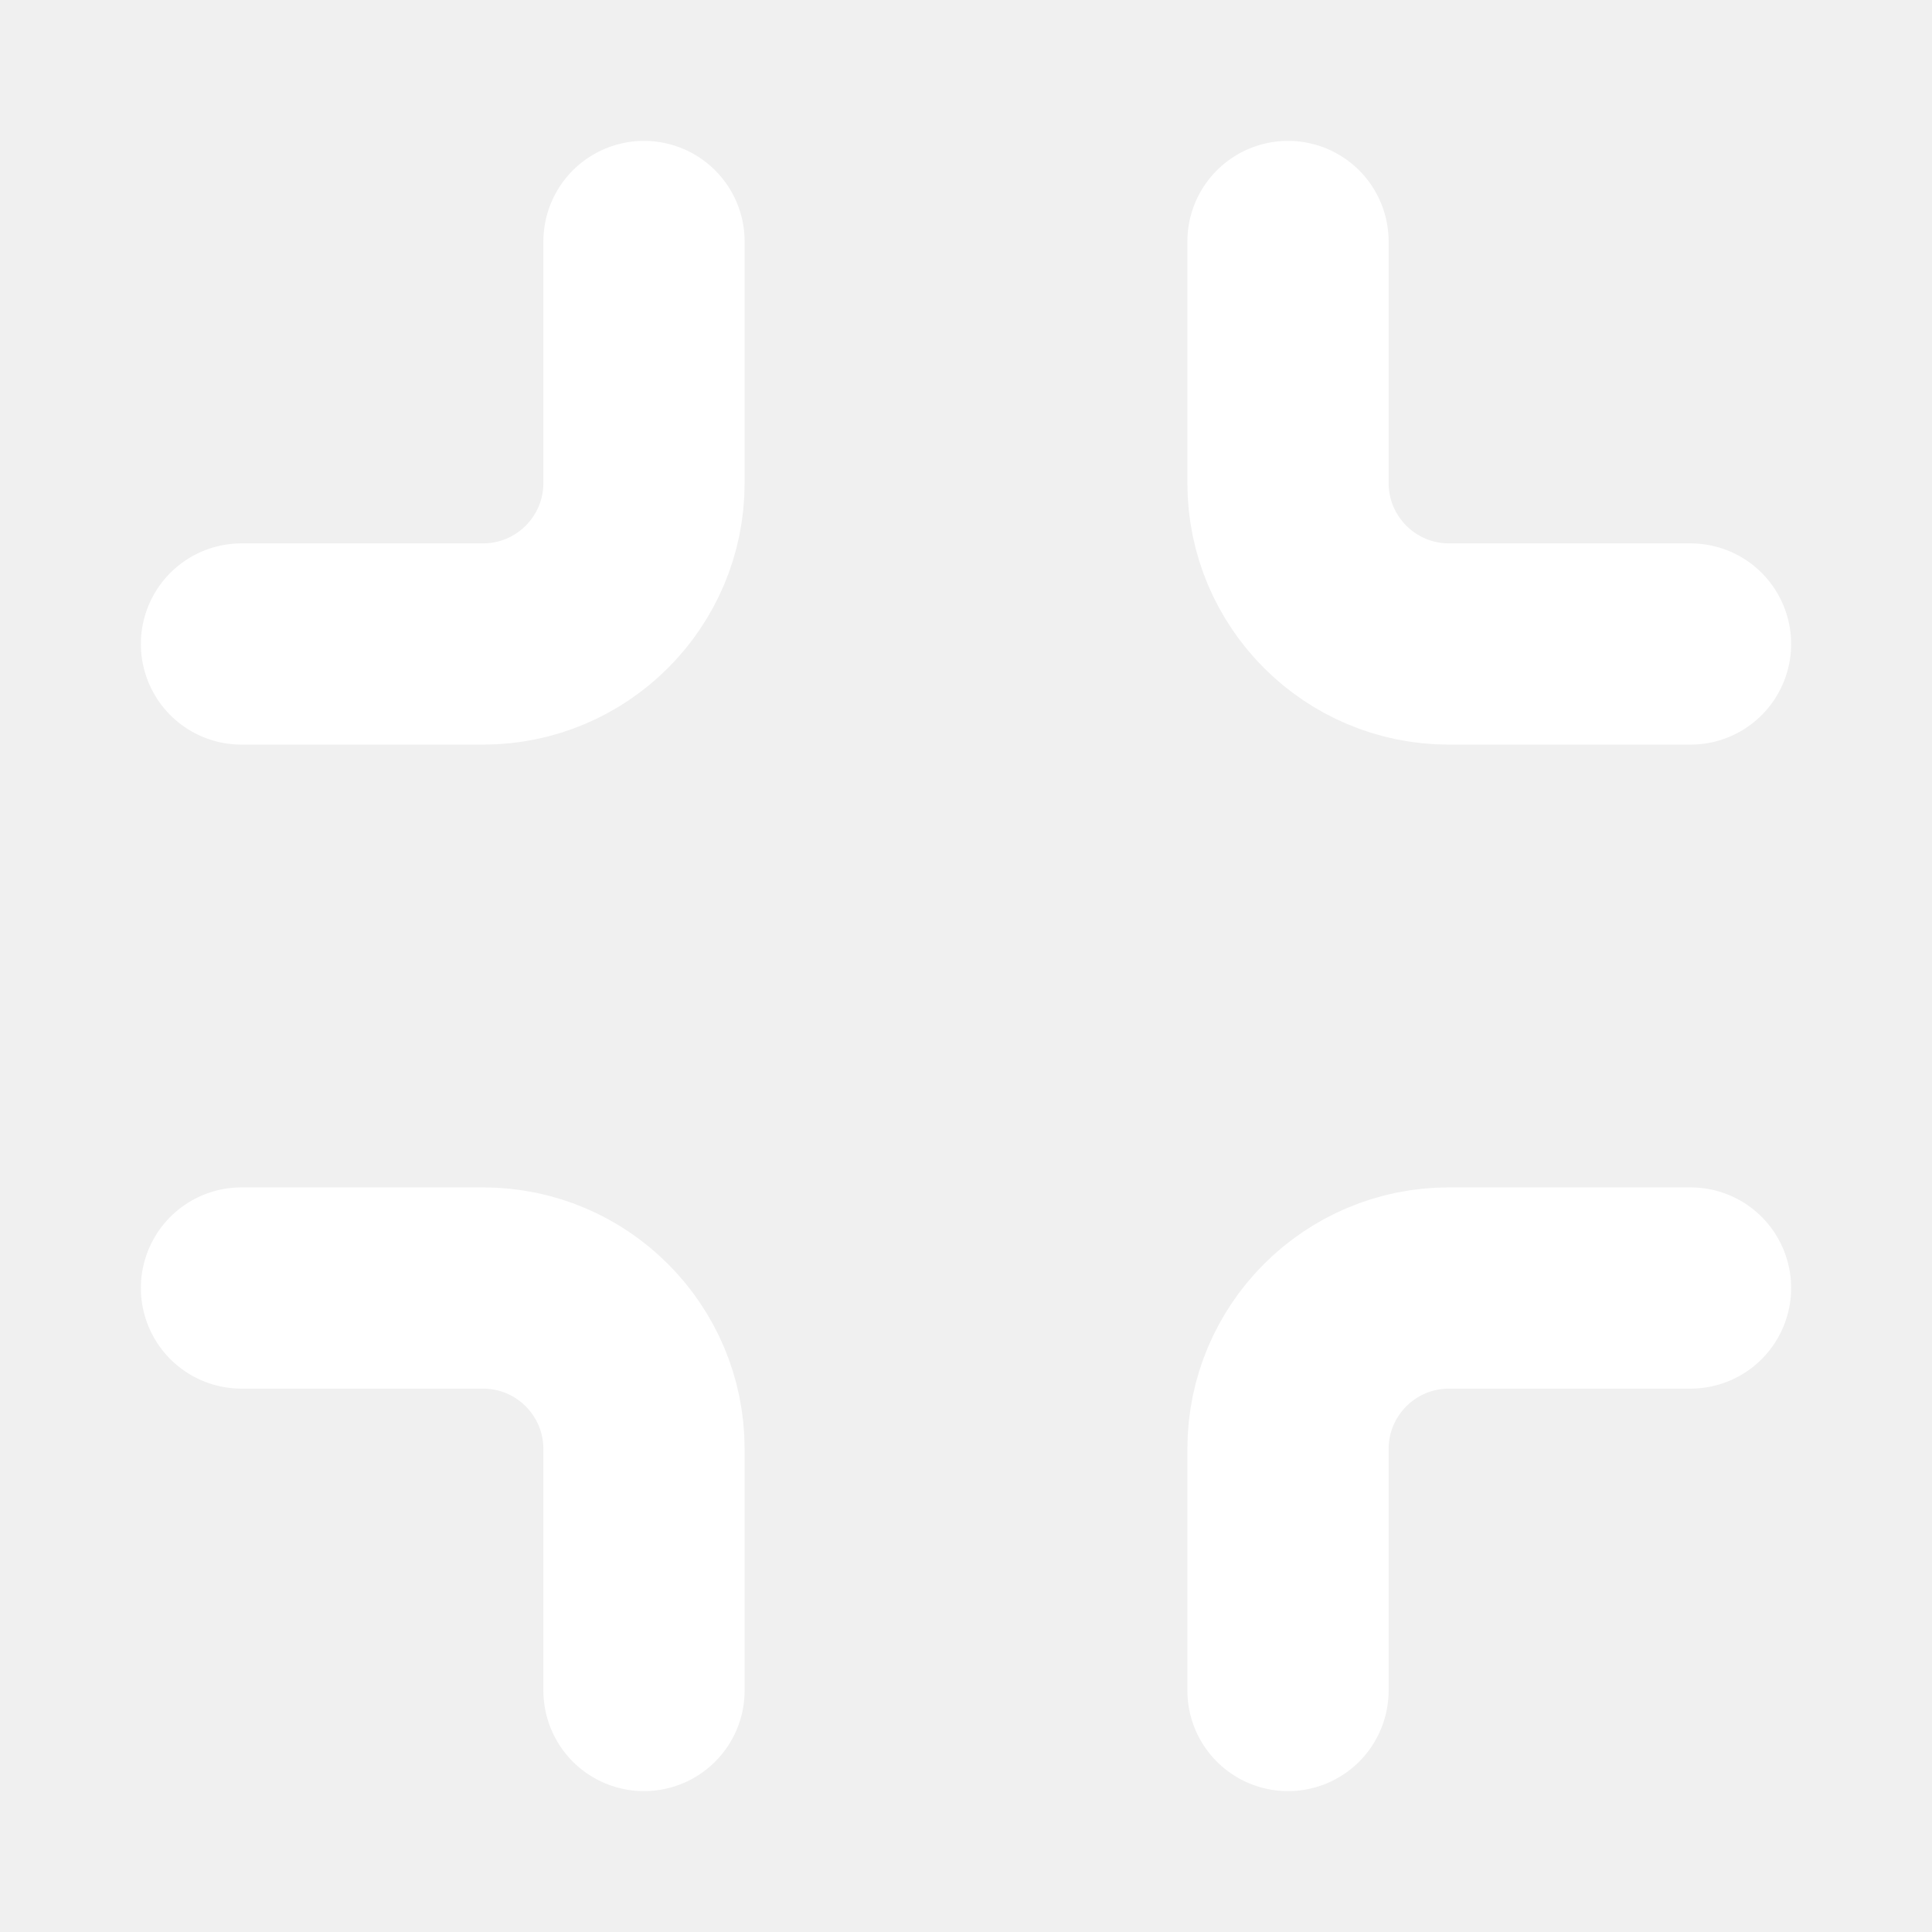
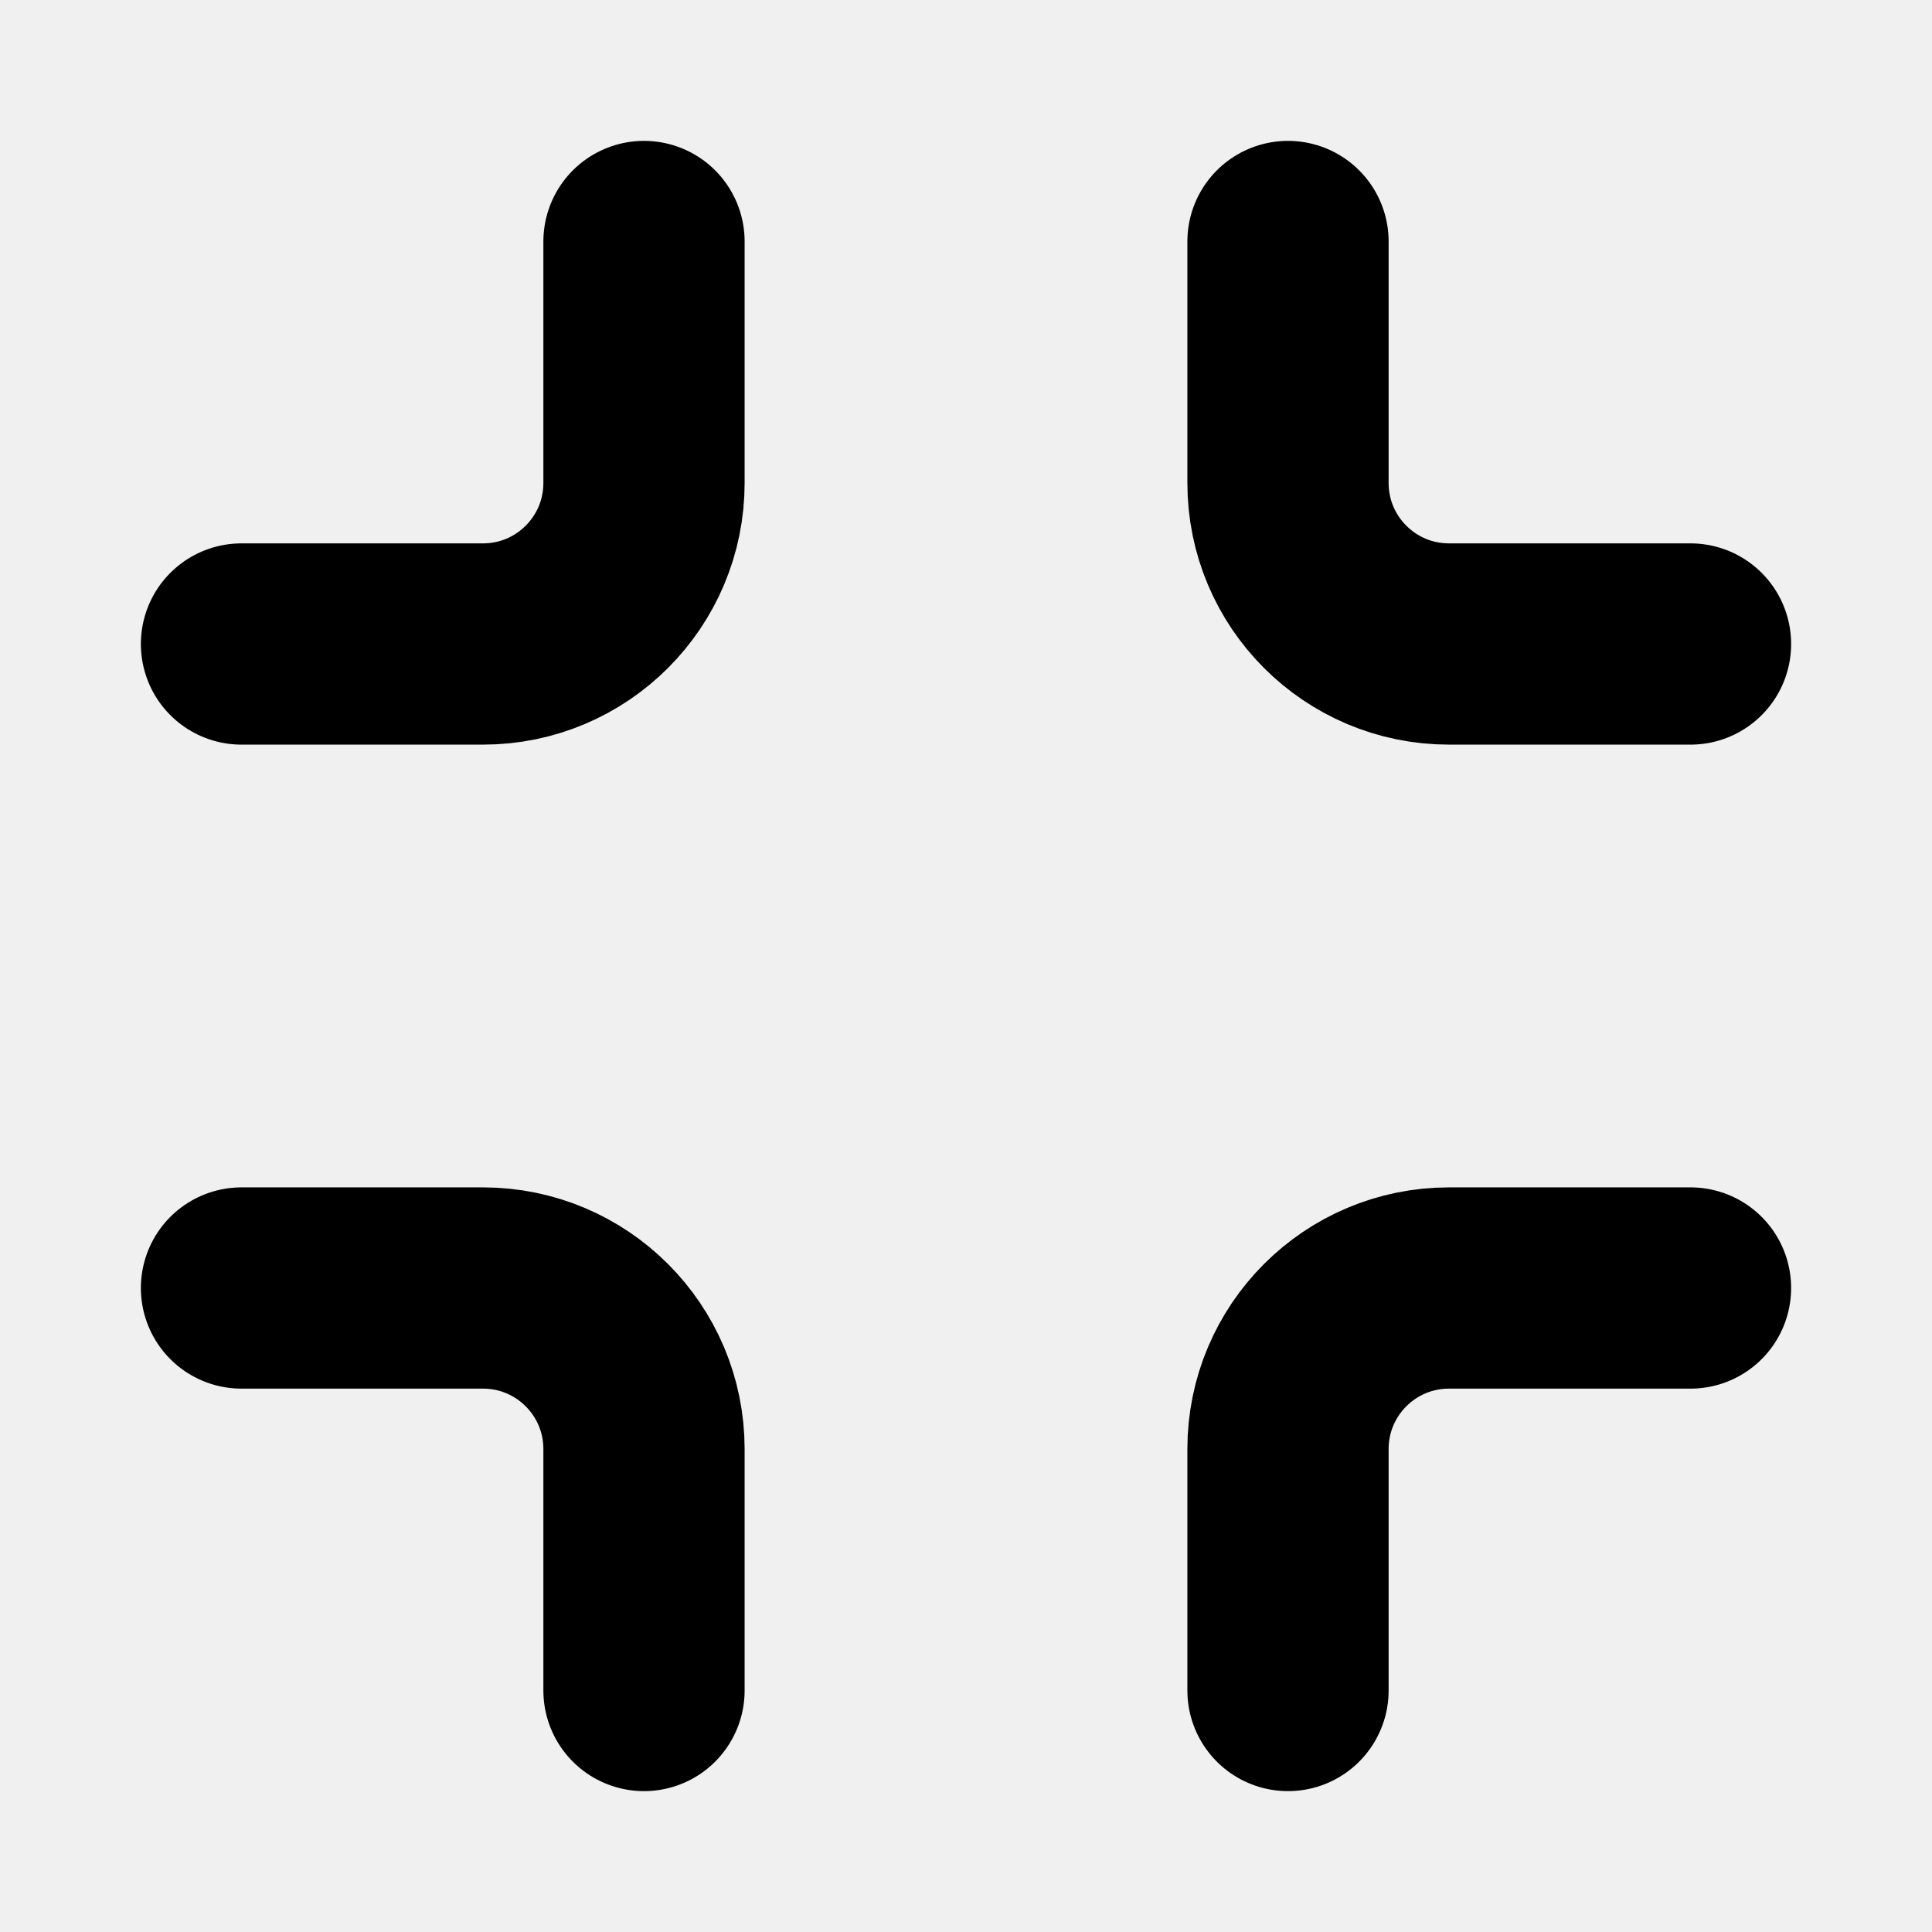
- <svg xmlns="http://www.w3.org/2000/svg" fill="none" stroke="#fff" stroke-linecap="round" stroke-width="2.5" viewBox="0 0 24 24">
+ <svg xmlns="http://www.w3.org/2000/svg" fill="none" stroke="#000000" stroke-linecap="round" stroke-width="2.5" viewBox="0 0 24 24">
  <path d="M8 3v3a2 2 0 0 1-2 2H3m18 0h-3a2 2 0 0 1-2-2V3m0 18v-3a2 2 0 0 1 2-2h3M3 16h3a2 2 0 0 1 2 2v3" />
</svg>
